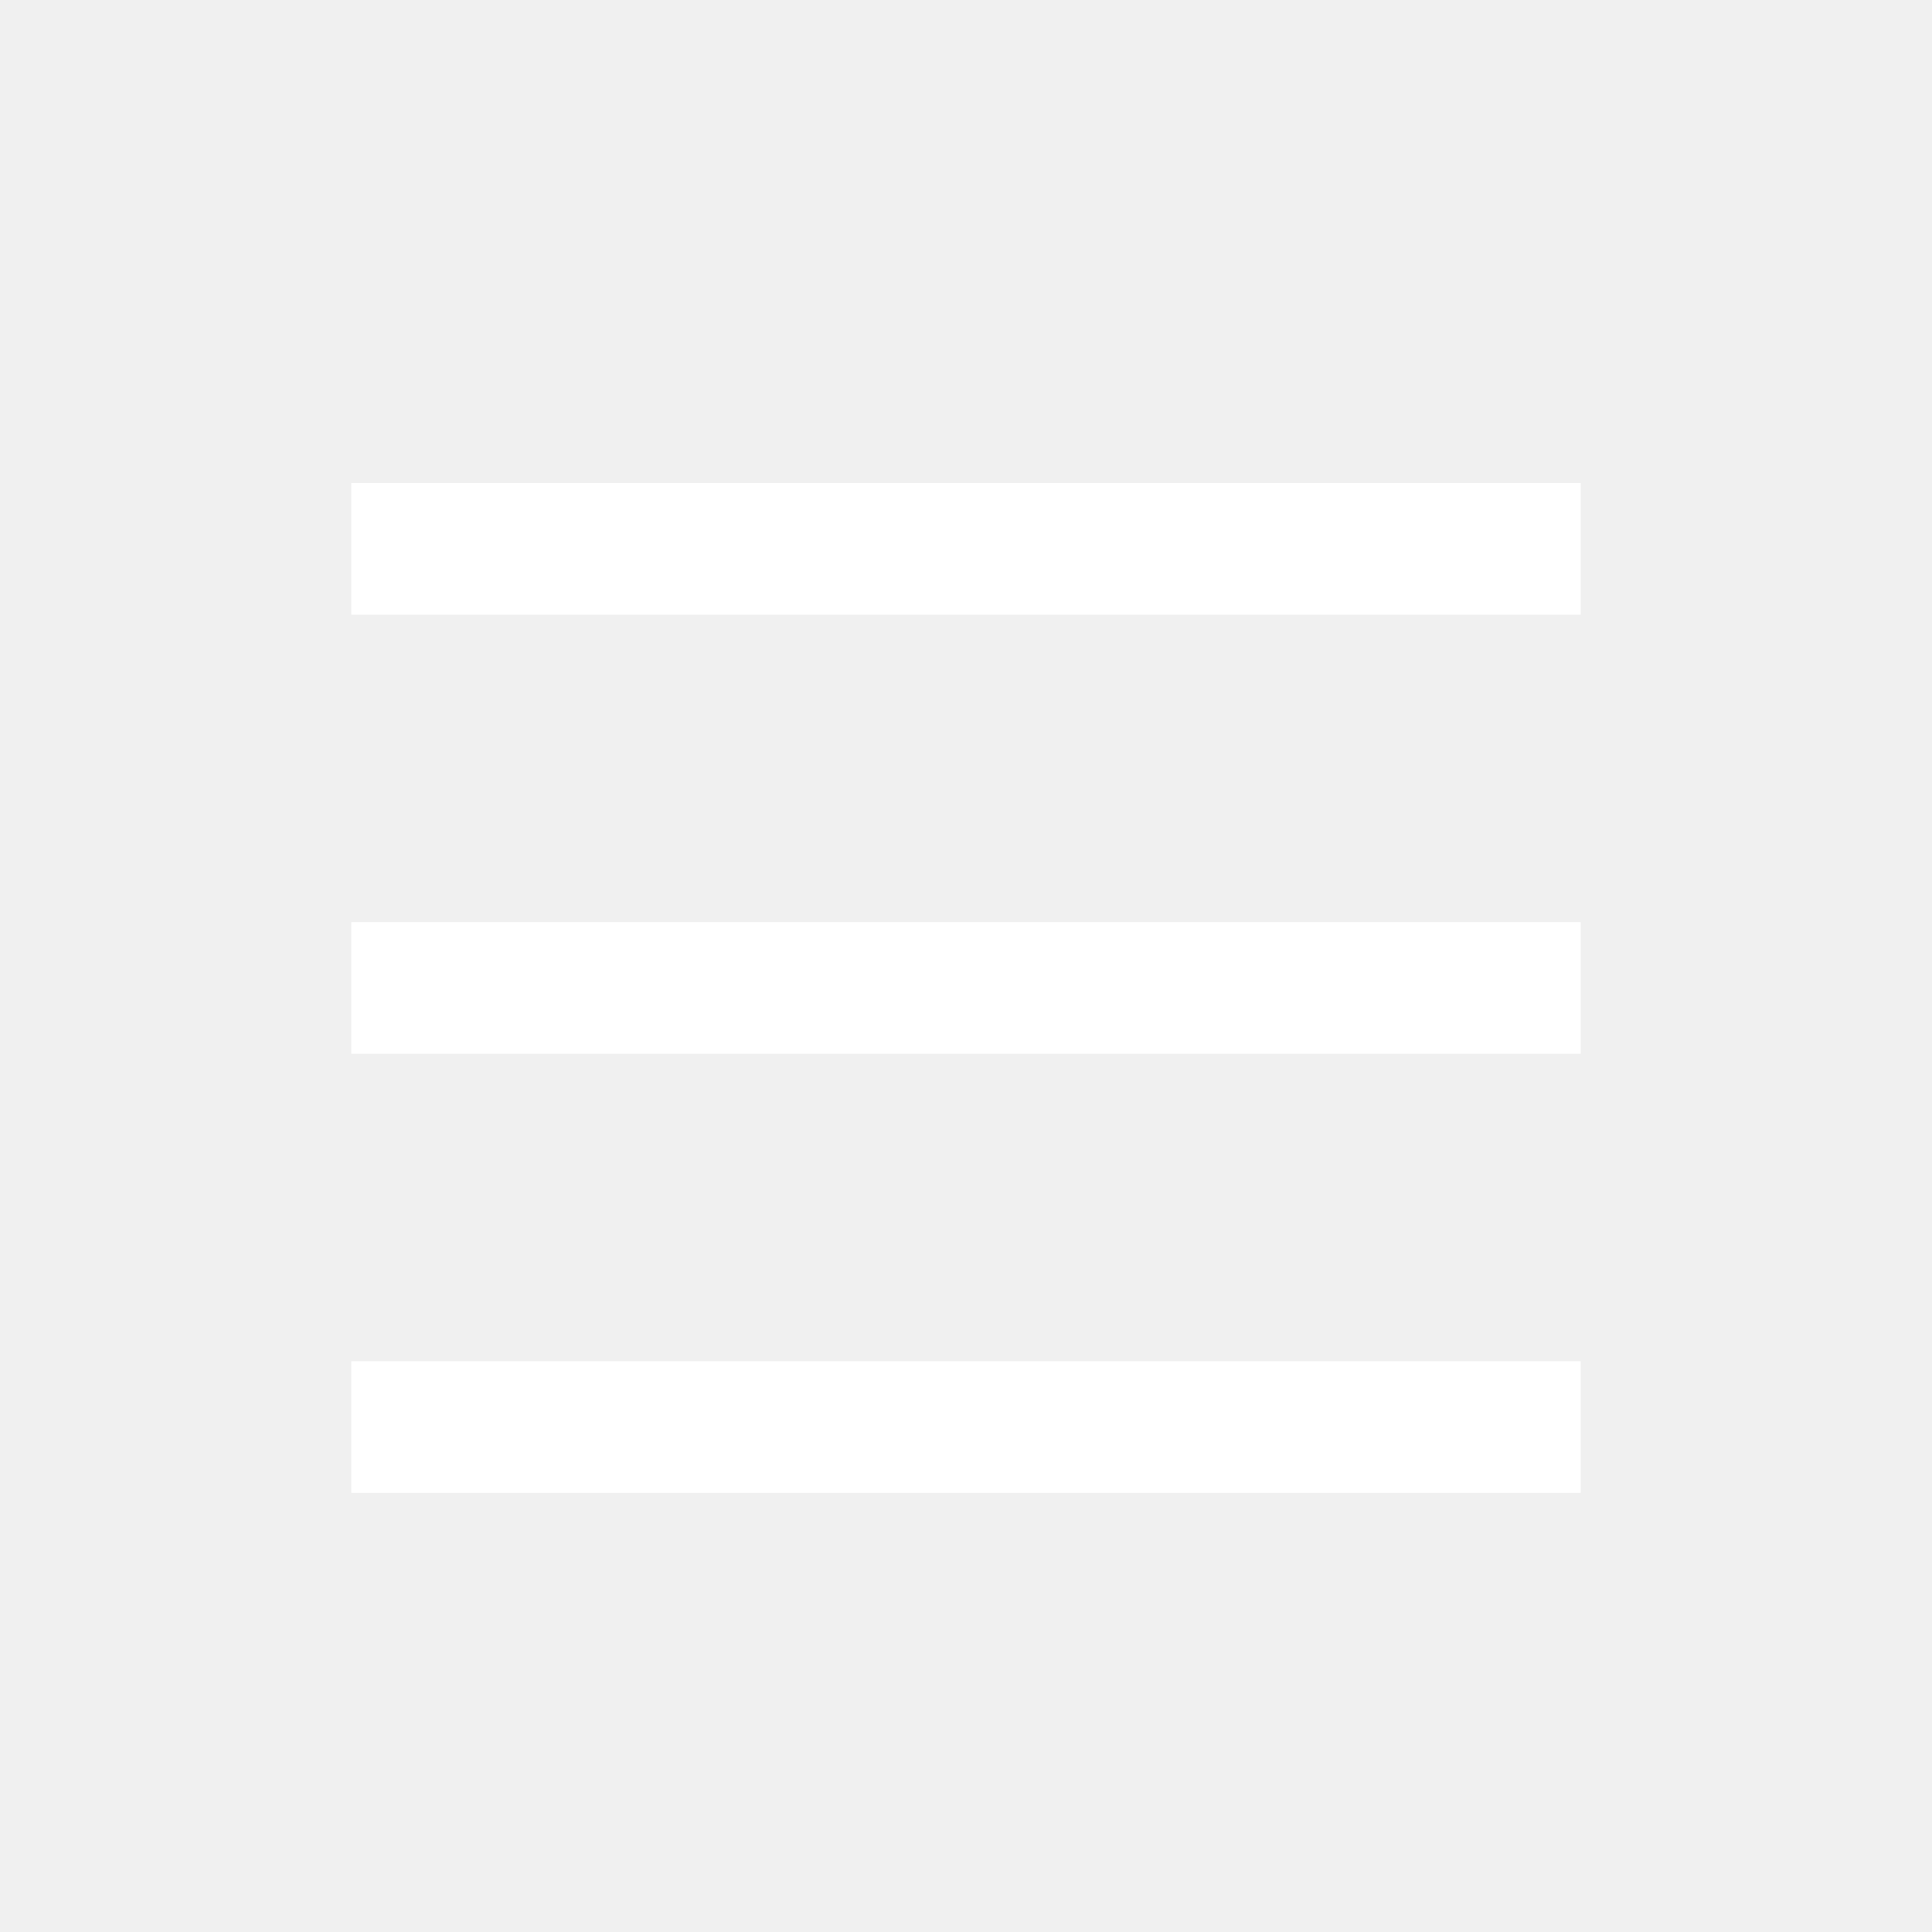
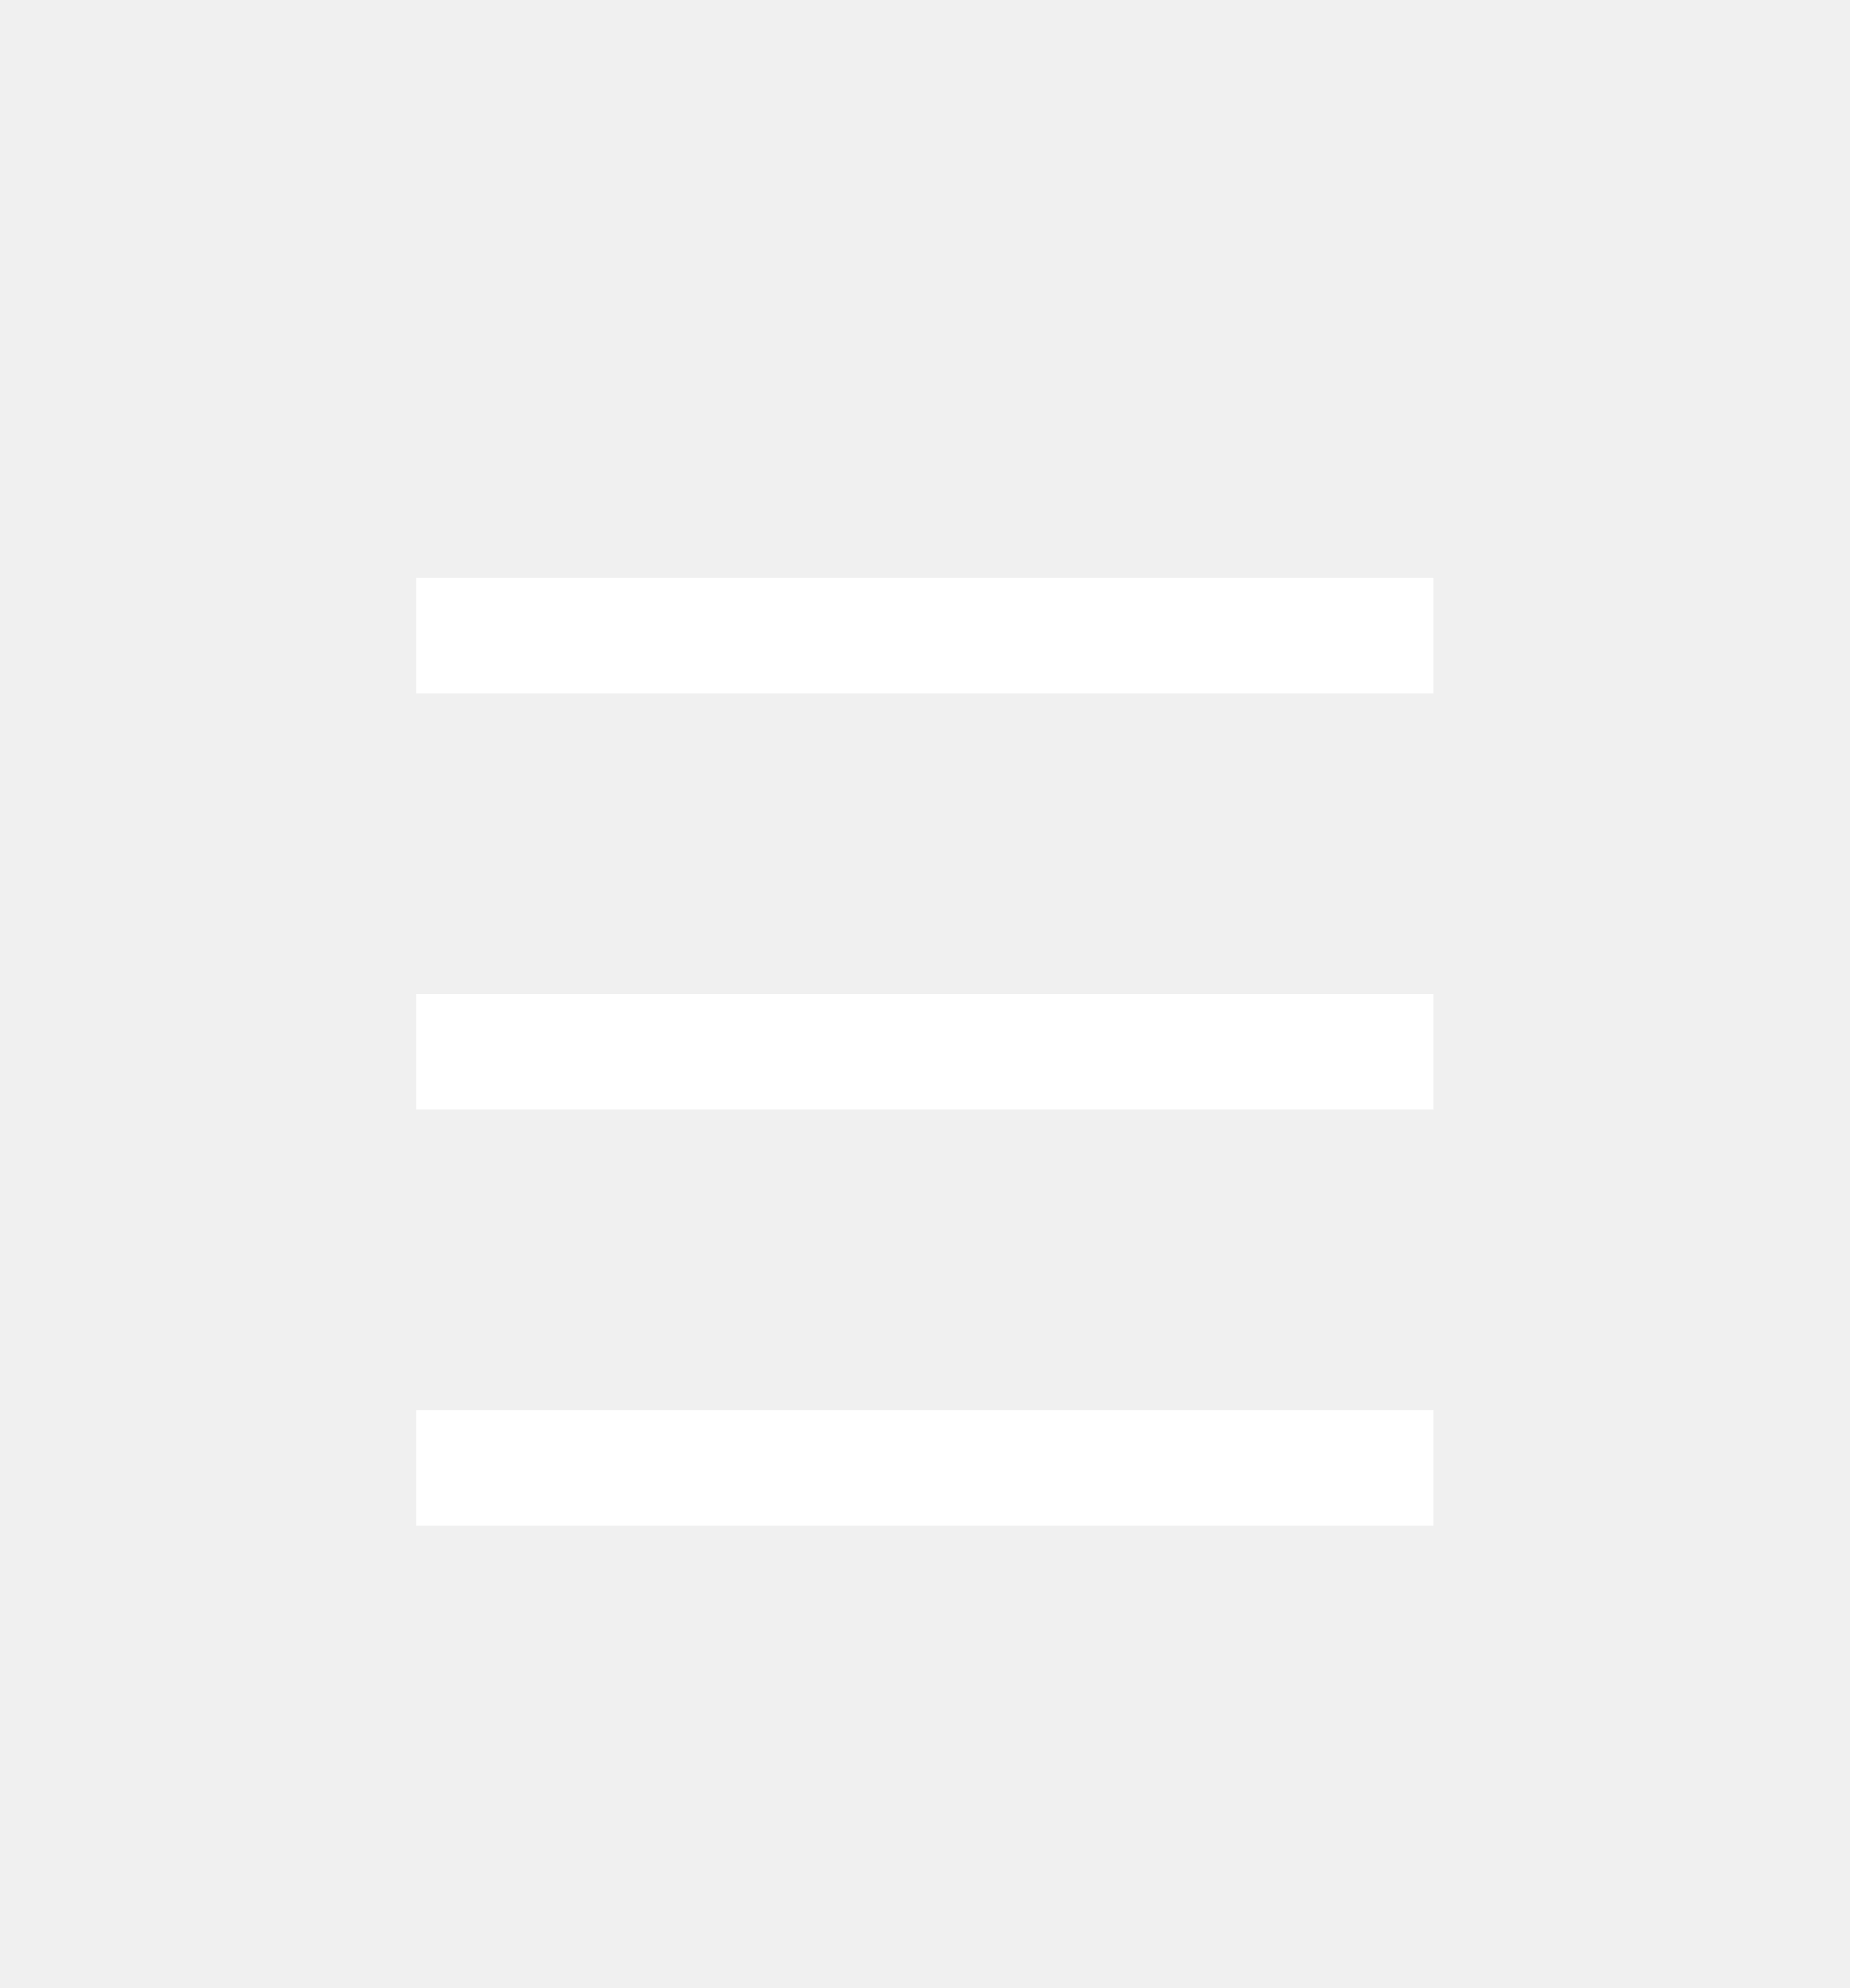
- <svg xmlns="http://www.w3.org/2000/svg" width="44" height="44" viewBox="0 0 44 44" fill="none">
-   <path fill-rule="evenodd" clip-rule="evenodd" d="M36 14L8 14V11L36 11V14Z" fill="white" />
-   <path fill-rule="evenodd" clip-rule="evenodd" d="M36 24L8 24V21L36 21V24Z" fill="white" />
-   <path fill-rule="evenodd" clip-rule="evenodd" d="M36 34L8 34V31L36 31V34Z" fill="white" />
+ <svg xmlns="http://www.w3.org/2000/svg" width="40" height="43" viewBox="0 0 40 43" fill="none">
+   <path fill-rule="evenodd" clip-rule="evenodd" d="M31 15L9 15V12.5L31 12.5V15Z" fill="white" />
+   <path fill-rule="evenodd" clip-rule="evenodd" d="M31 24L9 24V21.5L31 21.5V24Z" fill="white" />
+   <path fill-rule="evenodd" clip-rule="evenodd" d="M31 33L9 33V30.5L31 30.5V33Z" fill="white" />
</svg>
